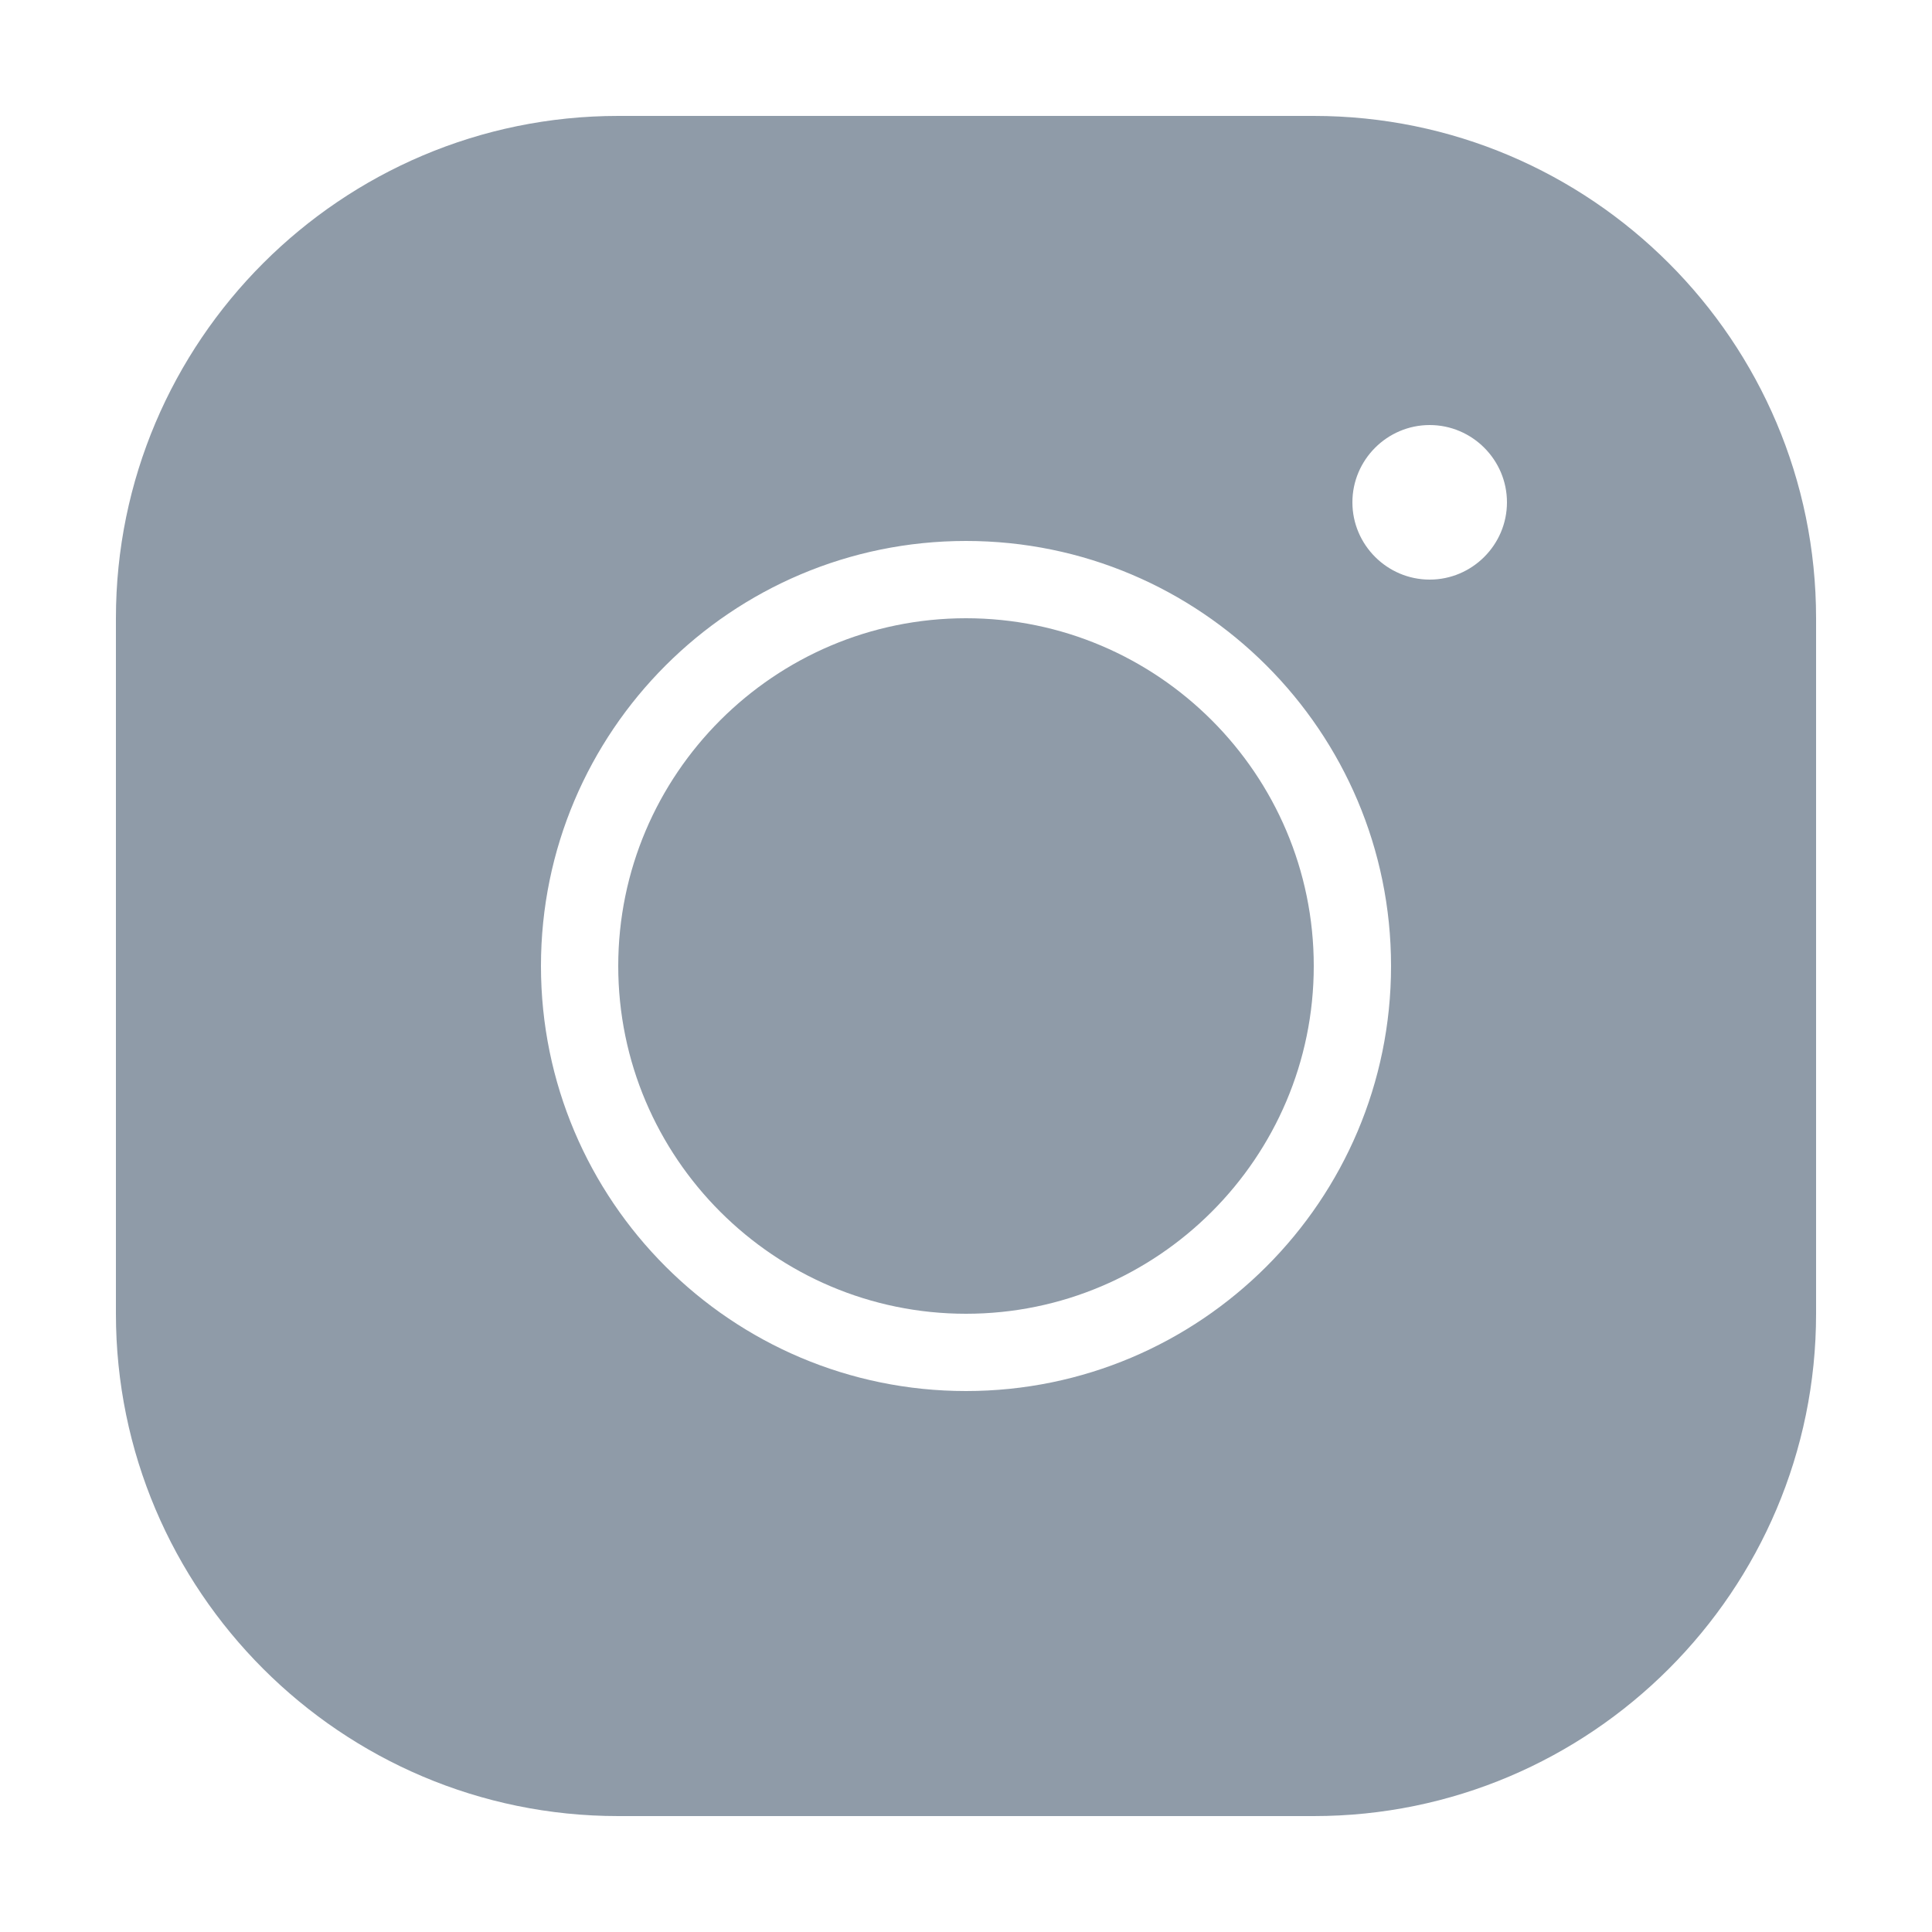
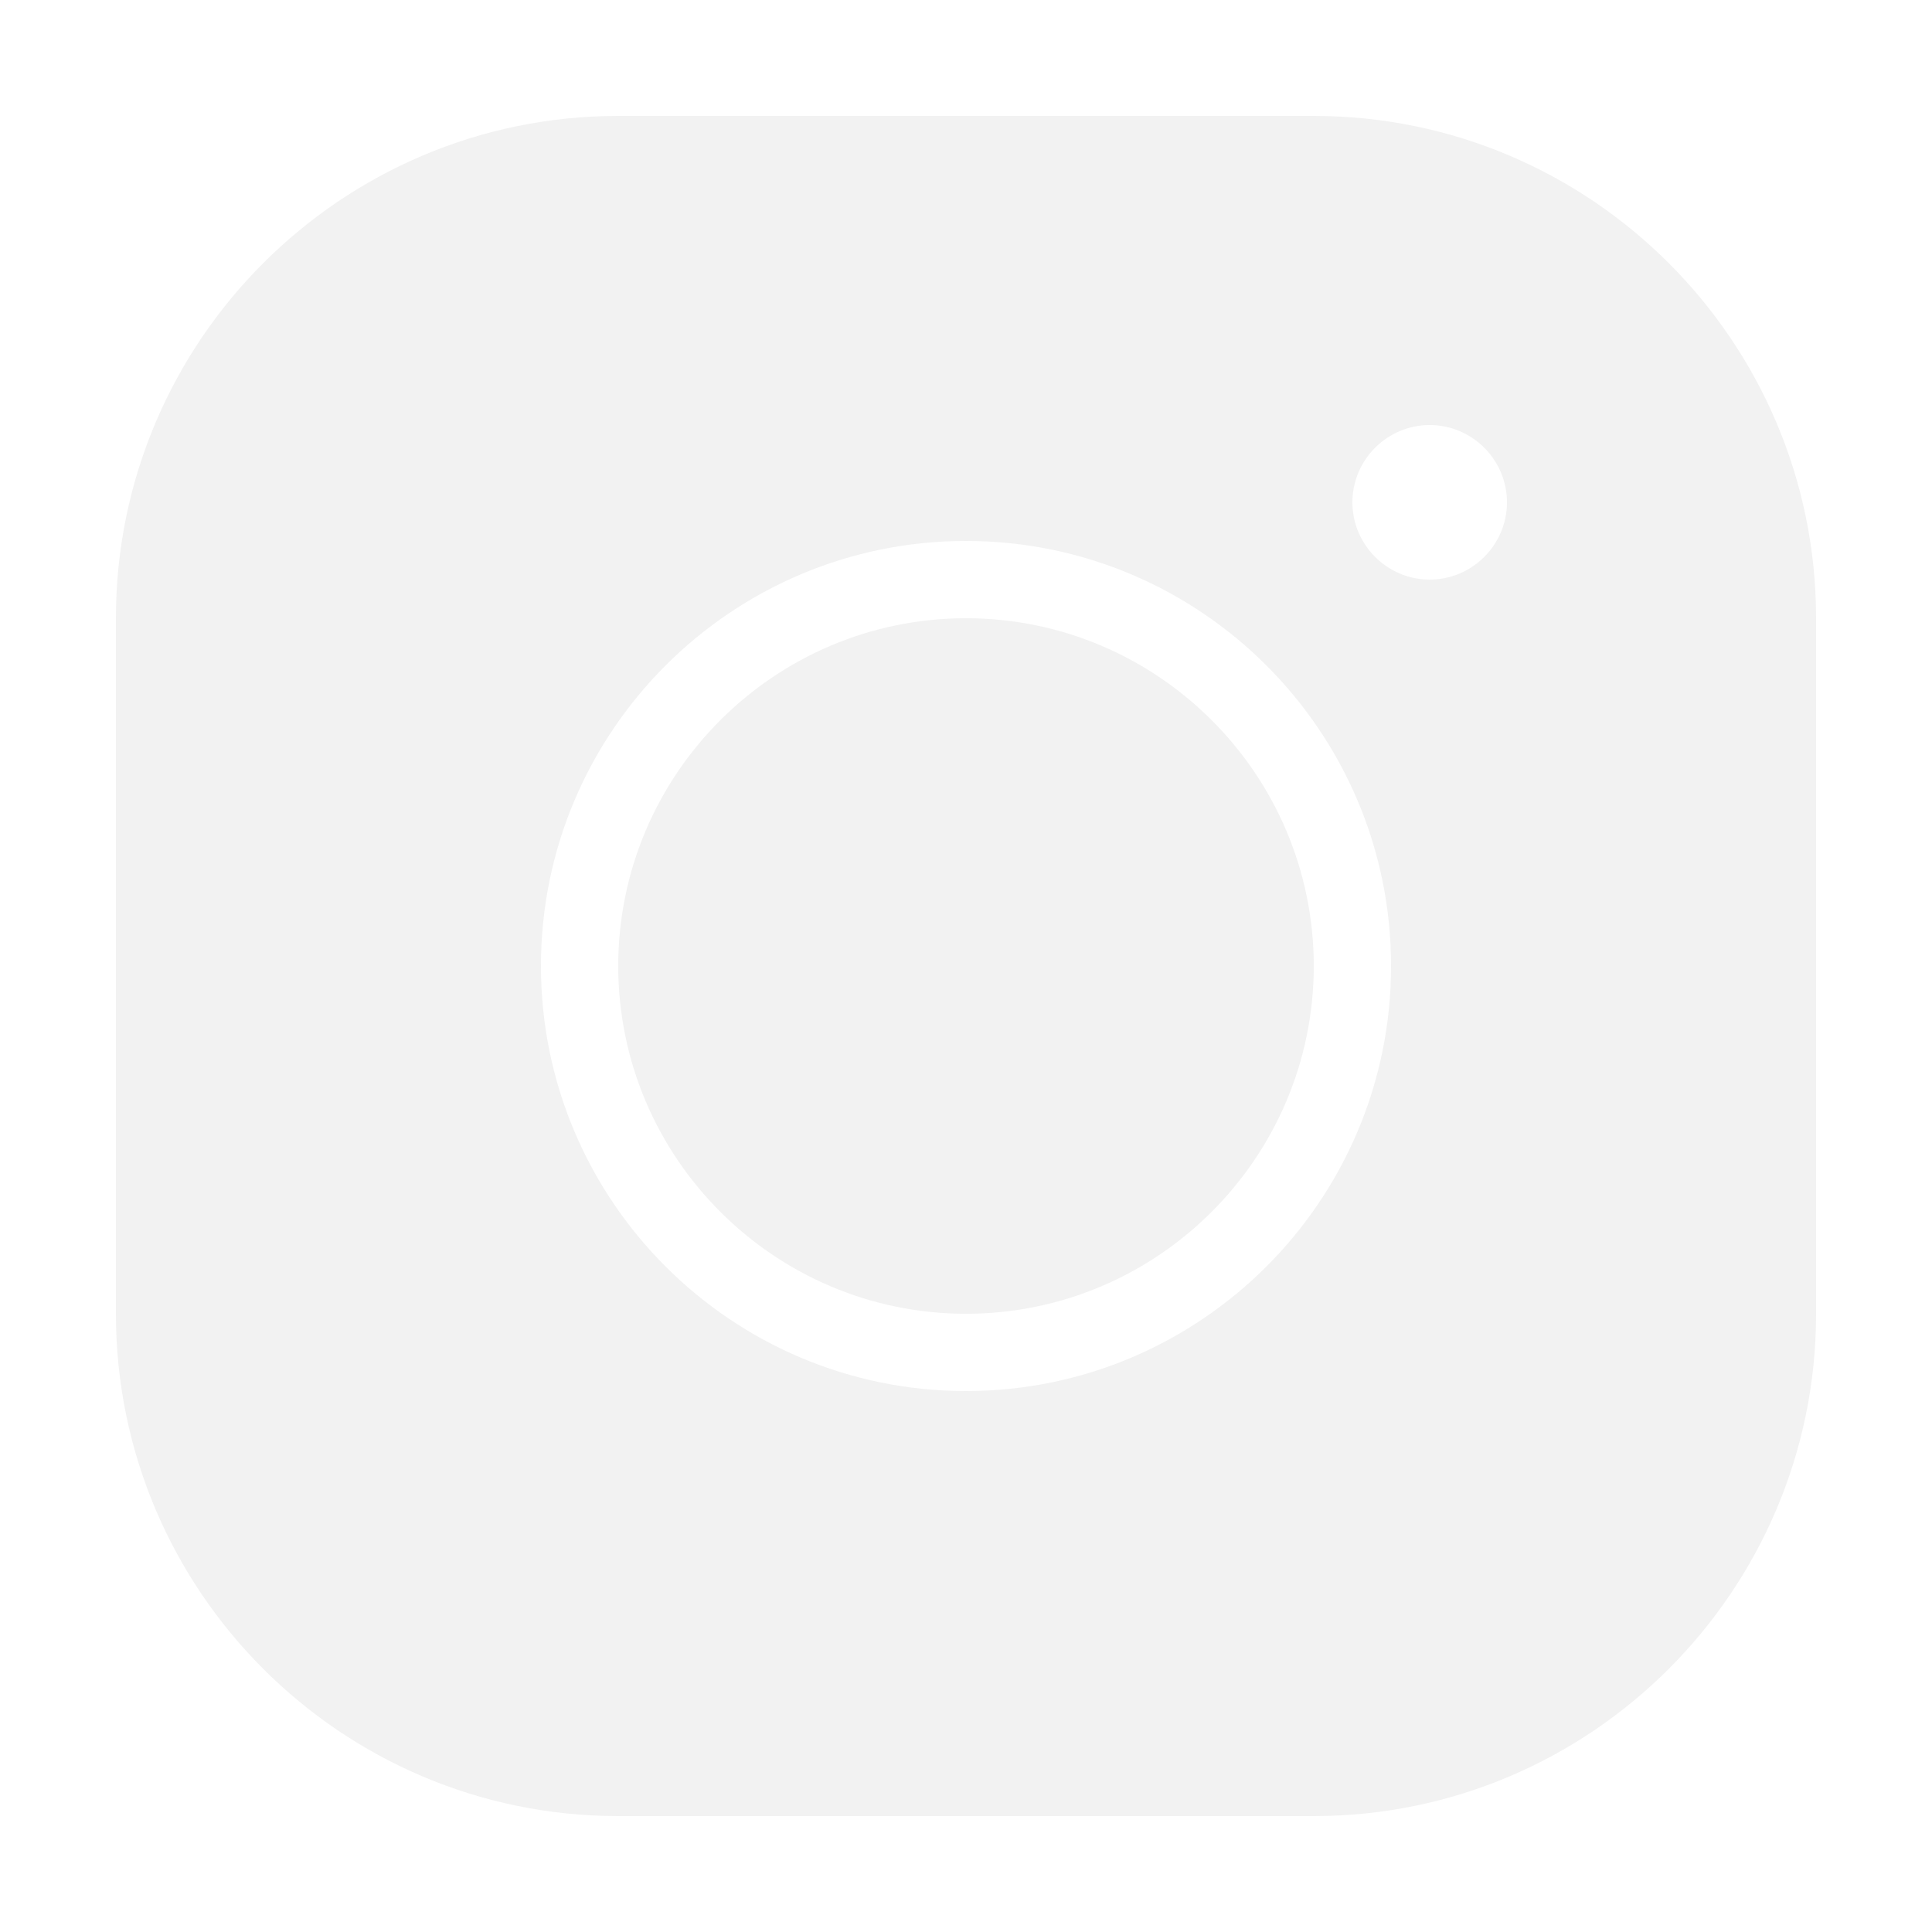
- <svg xmlns="http://www.w3.org/2000/svg" x="0px" y="0px" width="50" height="50" viewBox="0 0 50 50" style=" fill:#8F9BA8;">
+ <svg xmlns="http://www.w3.org/2000/svg" x="0px" y="0px" width="50" height="50" viewBox="0 0 50 50" style=" fill:#F2F2F2;">
  <path d="M 16 3 C 8.83 3 3 8.83 3 16 L 3 34 C 3 41.17 8.83 47 16 47 L 34 47 C 41.17 47 47 41.17 47 34 L 47 16 C 47 8.83 41.17 3 34 3 L 16 3 z M 37 11 C 38.1 11 39 11.9 39 13 C 39 14.1 38.1 15 37 15 C 35.9 15 35 14.1 35 13 C 35 11.9 35.9 11 37 11 z M 25 14 C 31.07 14 36 18.93 36 25 C 36 31.07 31.07 36 25 36 C 18.93 36 14 31.07 14 25 C 14 18.93 18.93 14 25 14 z M 25 16 C 20.04 16 16 20.04 16 25 C 16 29.96 20.04 34 25 34 C 29.96 34 34 29.96 34 25 C 34 20.04 29.96 16 25 16 z" />
</svg>
